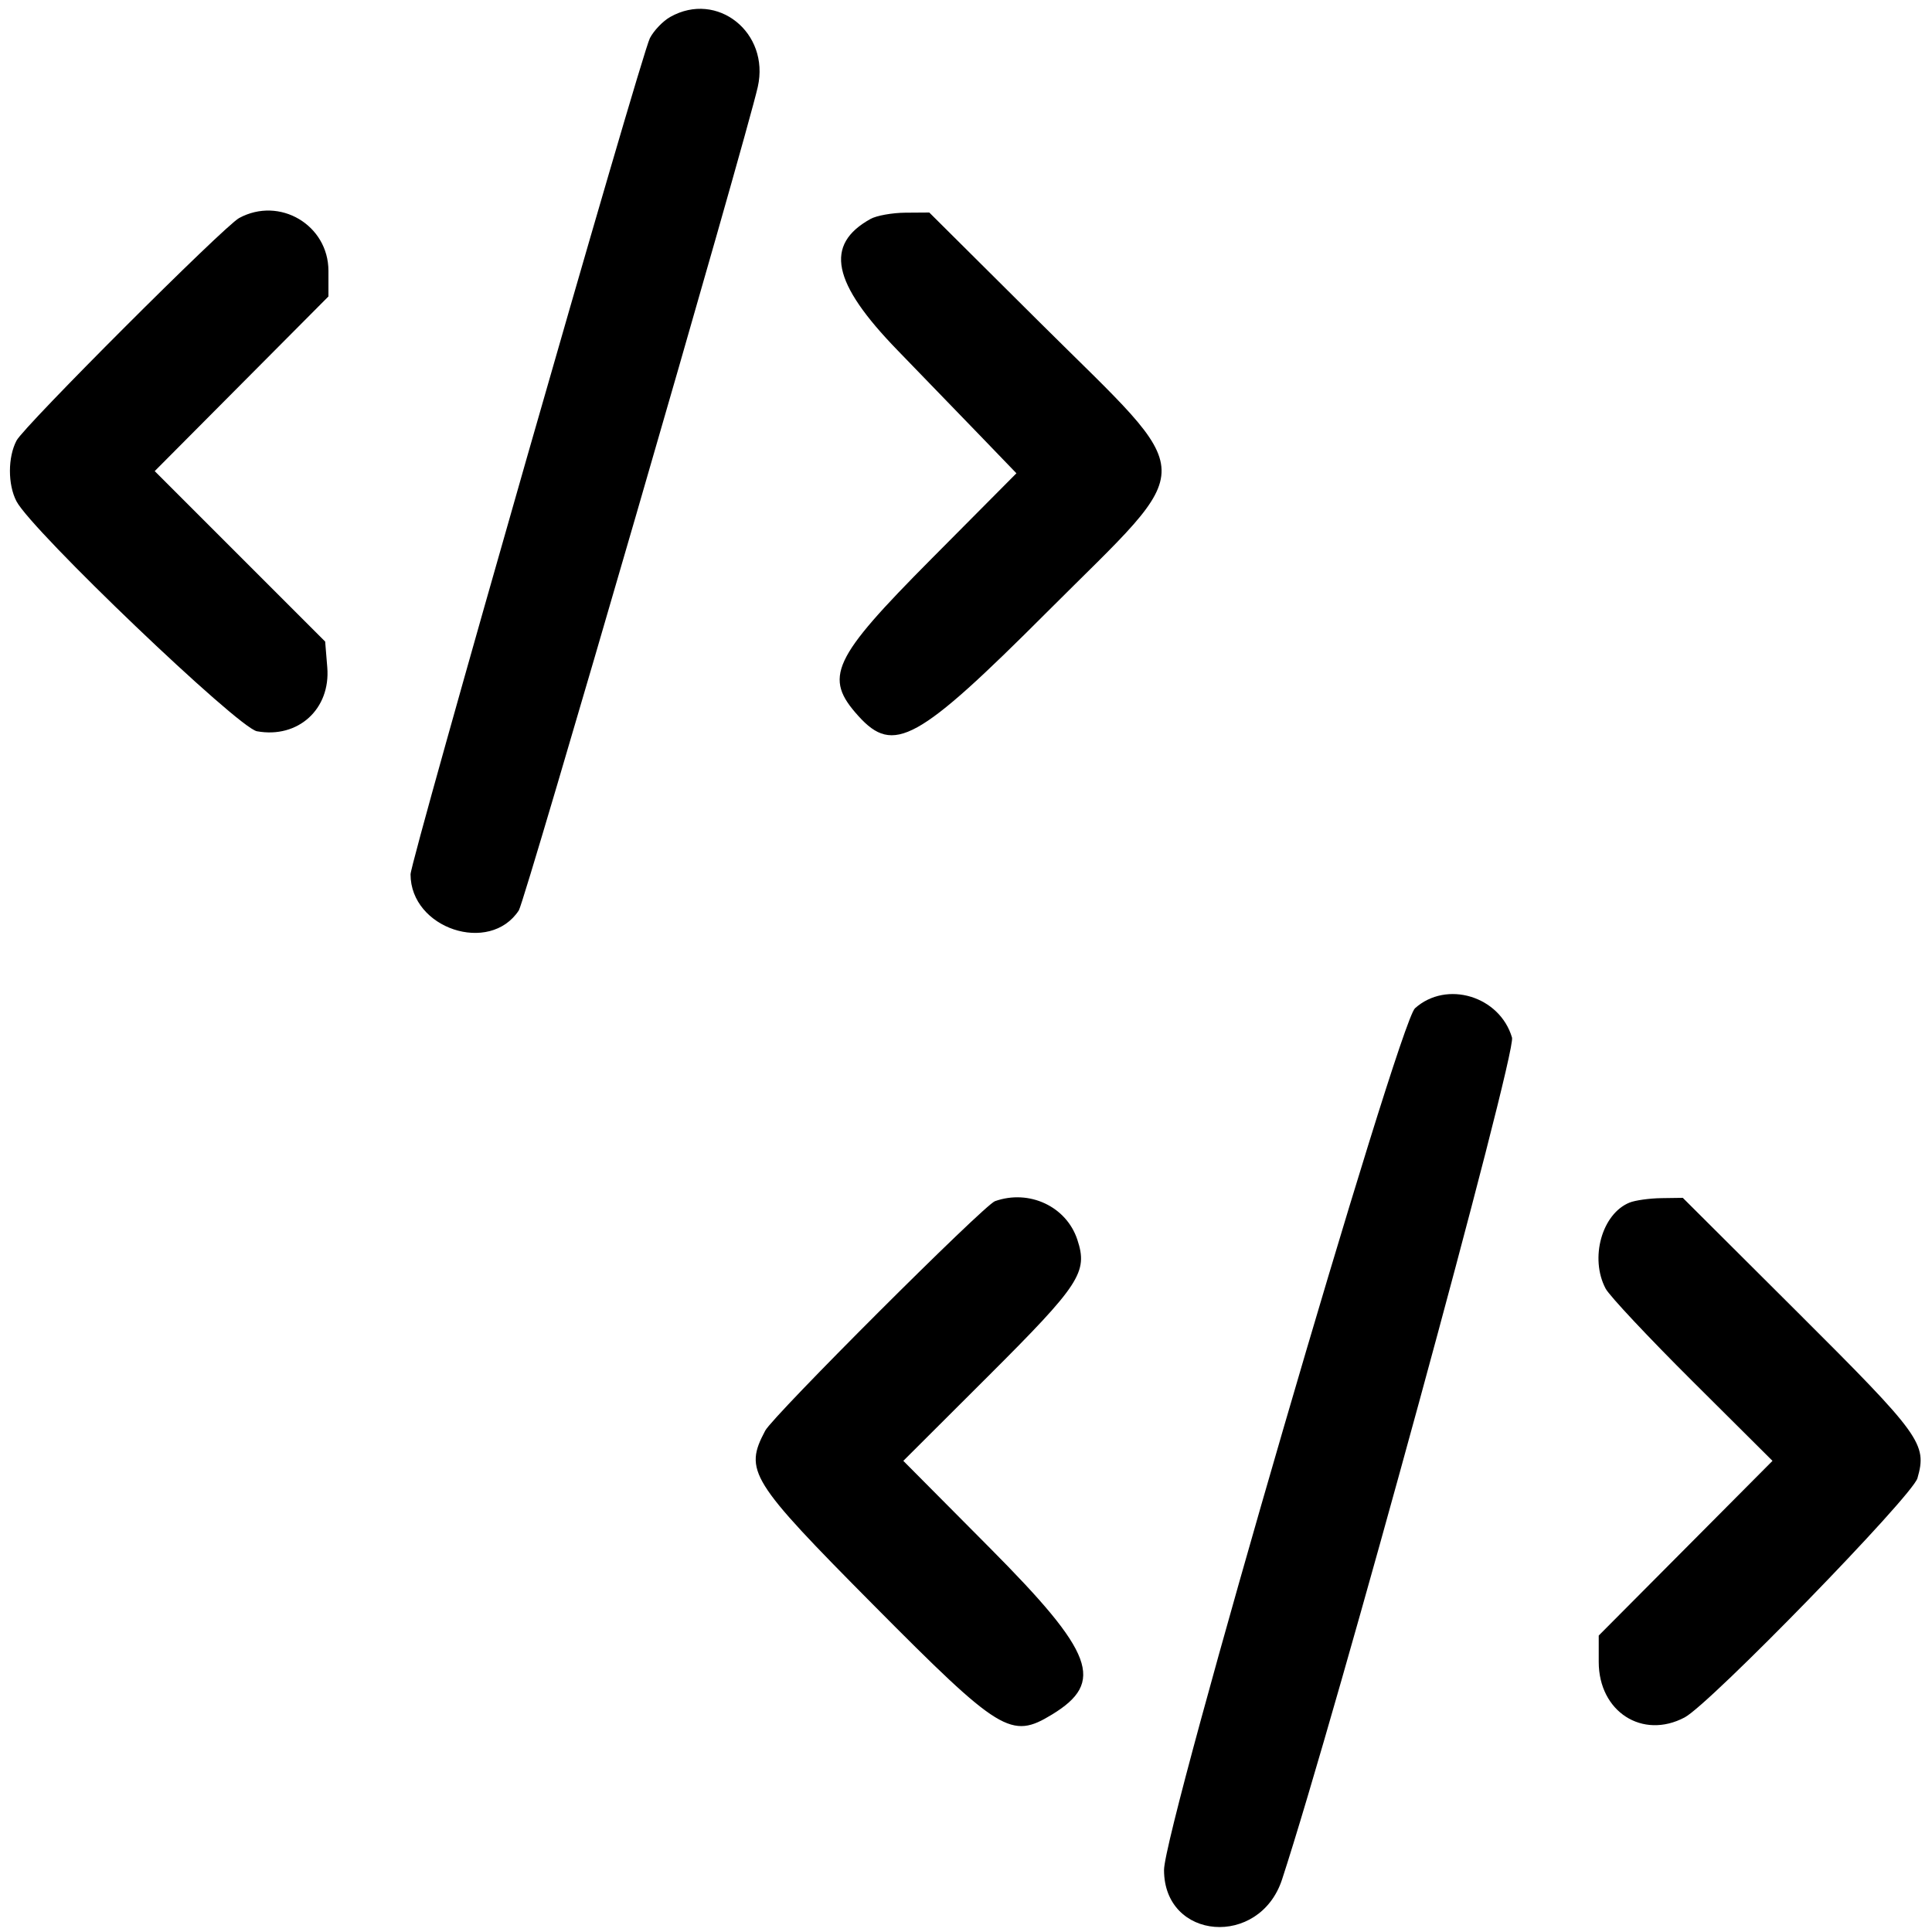
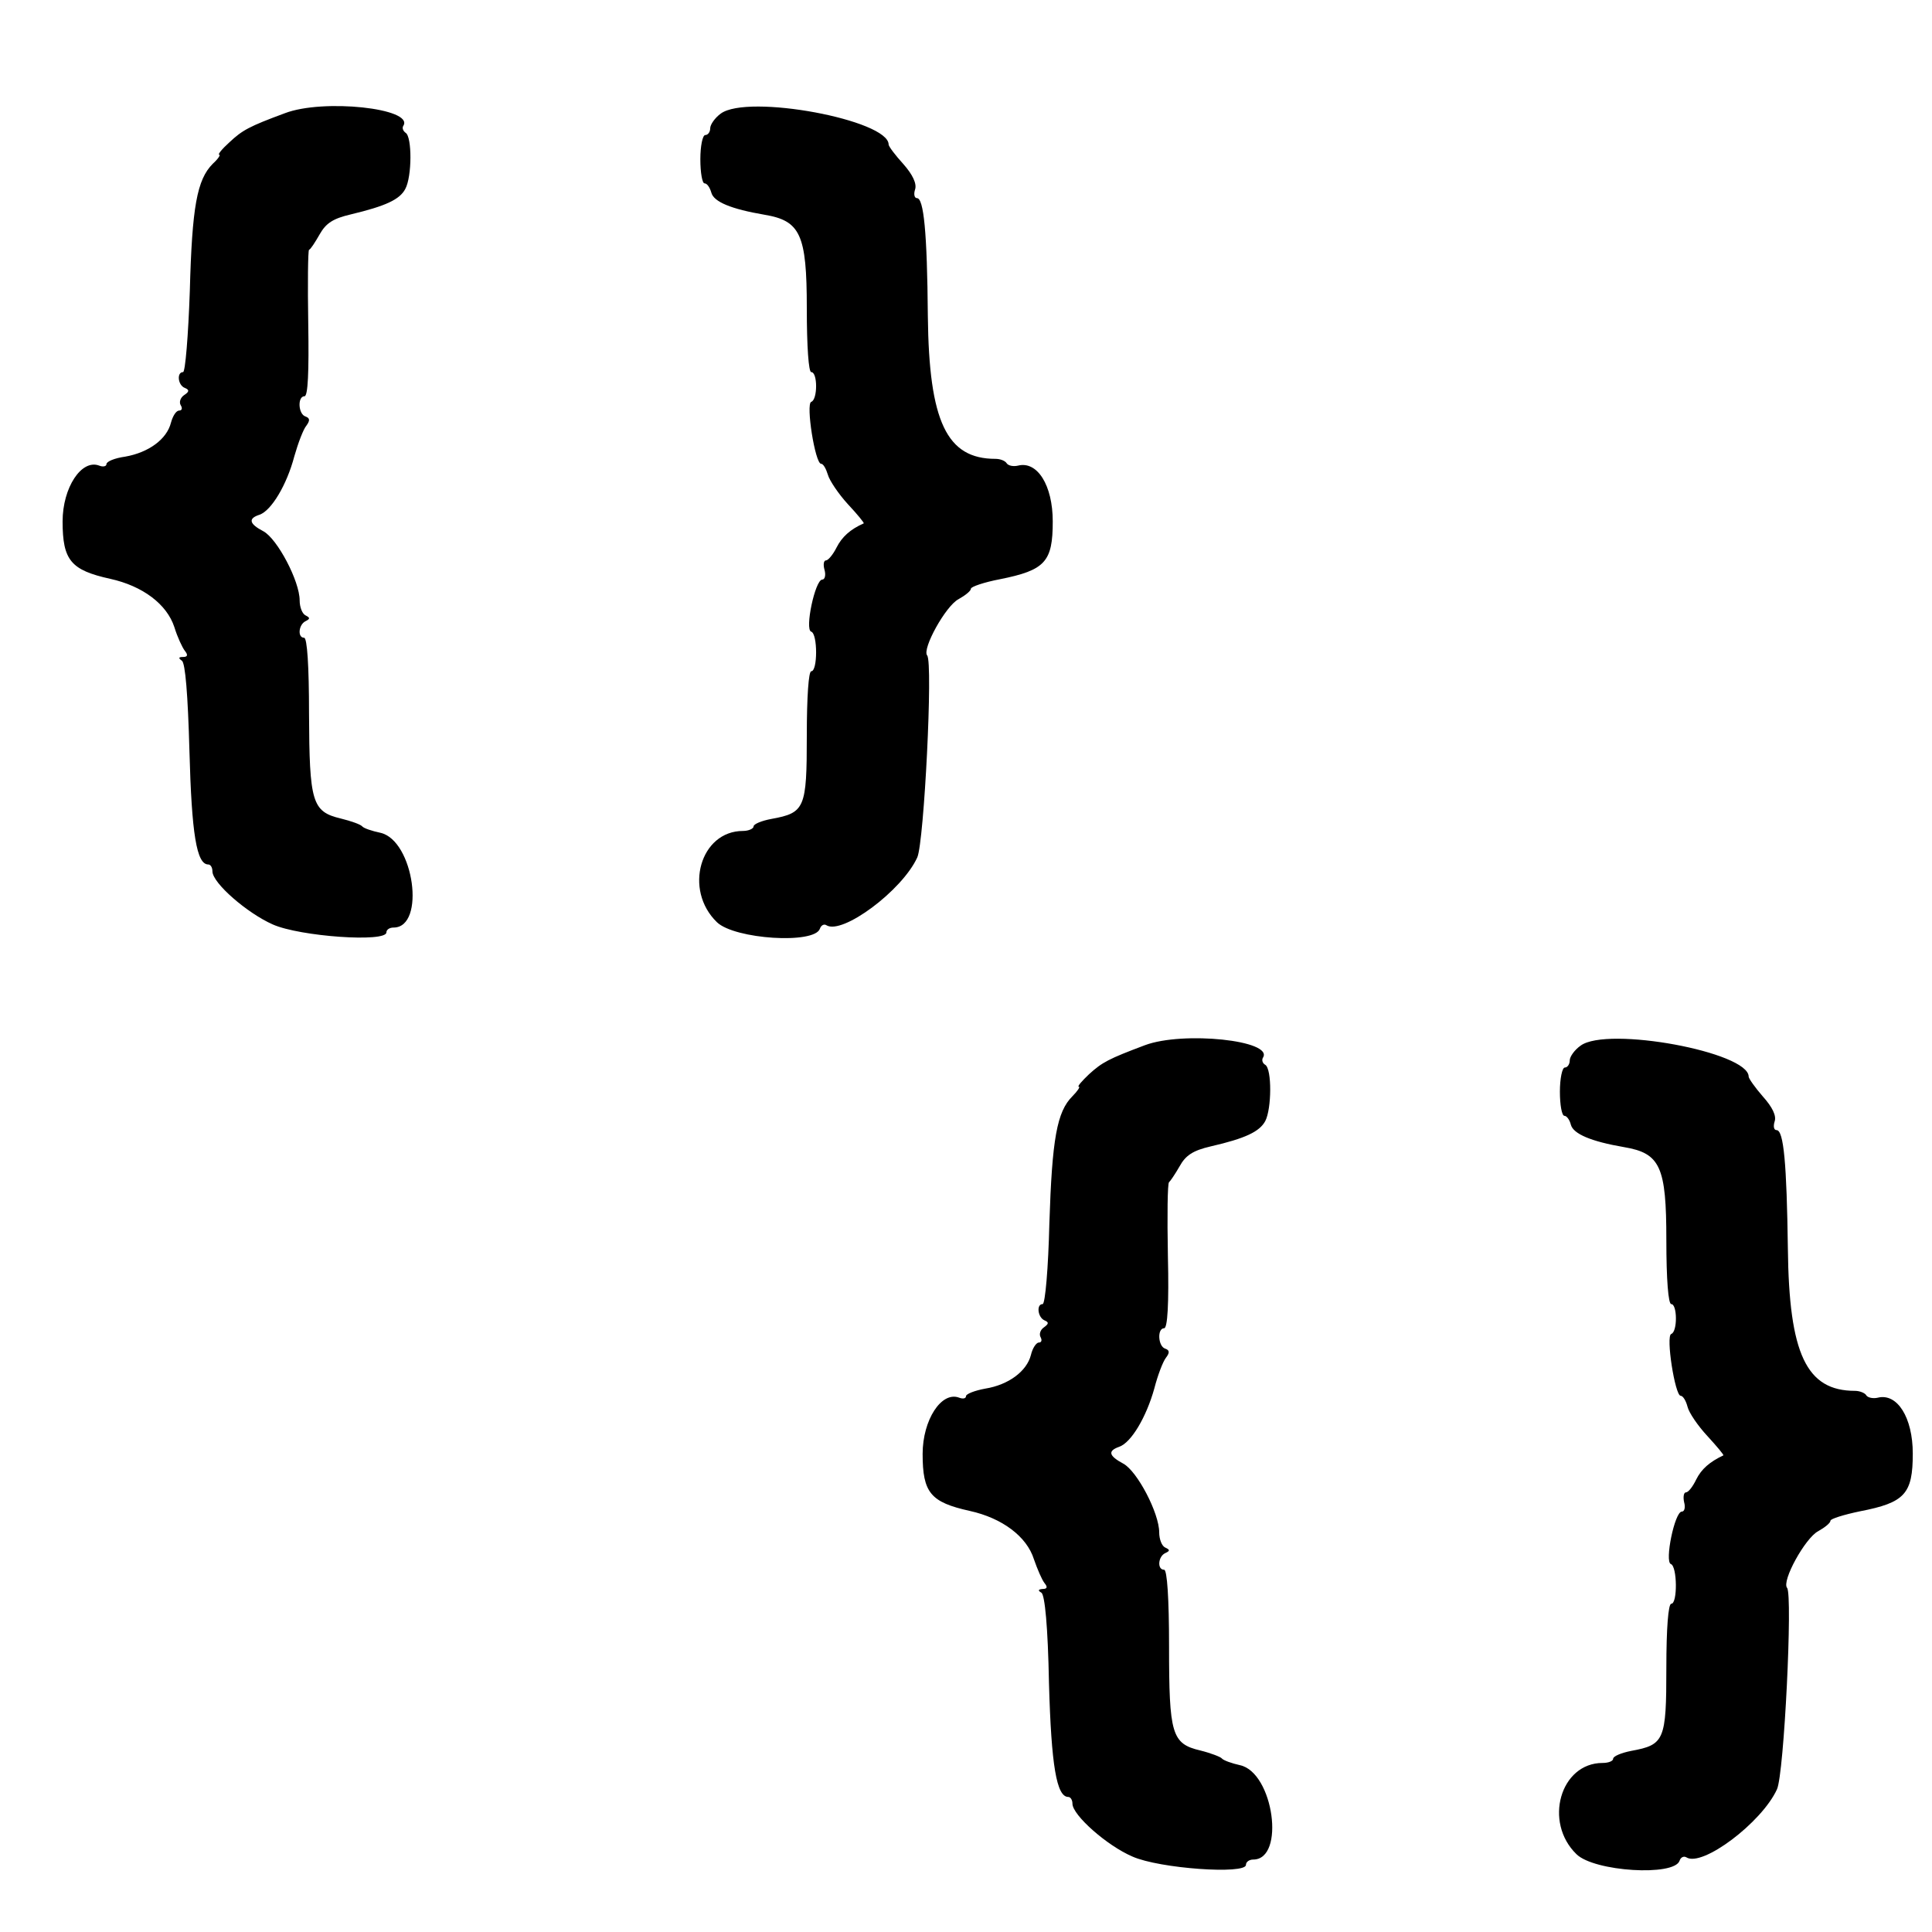
- <svg xmlns="http://www.w3.org/2000/svg" id="svg" width="400" height="400" viewBox="0, 0, 400,400">
-   <g id="svgg">
-     <path id="path0" d="M138.763 3.508 C 137.257 4.356,135.363 6.332,134.553 7.897 C 132.735 11.413,85.000 178.182,85.000 181.018 C 85.000 192.246,101.380 197.699,107.419 188.483 C 108.684 186.553,154.476 28.739,156.893 17.980 C 159.417 6.747,148.491 -1.975,138.763 3.508 M49.500 45.148 C 46.381 46.844,5.041 88.171,3.433 91.200 C 1.605 94.646,1.597 100.332,3.417 103.800 C 6.614 109.889,49.282 150.690,53.197 151.400 C 61.716 152.946,68.468 146.808,67.759 138.164 L 67.321 132.828 49.676 115.183 L 32.031 97.538 50.015 79.457 L 68.000 61.377 68.000 56.089 C 68.000 46.580,57.878 40.593,49.500 45.148 M180.241 45.325 C 170.642 50.656,172.255 58.536,185.805 72.500 C 191.142 78.000,198.868 85.985,202.974 90.244 L 210.439 97.989 192.801 115.744 C 172.237 136.447,170.478 140.241,177.728 148.252 C 185.006 156.294,189.957 153.562,216.827 126.673 C 248.570 94.908,248.702 99.995,215.275 66.750 L 192.400 44.000 187.450 44.035 C 184.728 44.055,181.484 44.635,180.241 45.325 M292.959 208.750 C 289.530 211.819,241.000 378.455,241.000 387.160 C 241.000 401.748,260.793 403.324,265.441 389.106 C 276.597 354.977,313.999 218.054,313.047 214.824 C 310.512 206.222,299.503 202.893,292.959 208.750 M206.000 248.689 C 203.737 249.490,160.082 293.095,158.433 296.200 C 154.017 304.521,155.248 306.504,180.856 332.317 C 207.094 358.764,209.338 360.140,217.810 354.974 C 228.807 348.270,226.558 342.245,204.930 320.478 L 187.024 302.455 204.538 284.978 C 223.640 265.916,225.280 263.408,223.053 256.661 C 220.781 249.776,213.088 246.179,206.000 248.689 M337.388 248.980 C 331.655 251.297,329.094 260.505,332.432 266.800 C 333.220 268.285,341.315 276.915,350.421 285.977 L 366.977 302.454 348.989 320.539 L 331.000 338.623 331.000 344.089 C 331.000 354.375,340.051 360.211,348.800 355.567 C 354.054 352.778,395.925 309.748,396.987 306.046 C 399.023 298.946,397.763 297.201,372.231 271.750 L 348.404 248.000 343.952 248.063 C 341.503 248.098,338.550 248.511,337.388 248.980 " stroke="none" fill="#000000" fill-rule="evenodd" />
+ <svg xmlns="http://www.w3.org/2000/svg" width="20px" height="20px" viewBox="0 0 20 20" version="1.1">
+   <g id="surface1">
+     <path style=" stroke:none;fill-rule:evenodd;fill:rgb(0%,0%,0%);fill-opacity:1;" d="M 2.949 1.172 C 2.578 1.309 2.508 1.348 2.375 1.473 C 2.297 1.543 2.25 1.602 2.27 1.602 C 2.285 1.602 2.258 1.645 2.203 1.695 C 2.039 1.859 1.988 2.141 1.965 3.012 C 1.949 3.473 1.918 3.852 1.895 3.852 C 1.828 3.852 1.84 3.988 1.914 4.016 C 1.961 4.035 1.961 4.055 1.906 4.09 C 1.867 4.117 1.852 4.164 1.871 4.195 C 1.891 4.227 1.883 4.25 1.855 4.25 C 1.824 4.25 1.789 4.305 1.77 4.375 C 1.727 4.547 1.539 4.684 1.297 4.727 C 1.188 4.742 1.102 4.777 1.102 4.805 C 1.102 4.828 1.066 4.836 1.027 4.82 C 0.844 4.75 0.648 5.047 0.648 5.398 C 0.648 5.801 0.734 5.902 1.141 5.992 C 1.477 6.066 1.727 6.254 1.805 6.492 C 1.836 6.594 1.887 6.703 1.914 6.738 C 1.949 6.781 1.941 6.801 1.895 6.801 C 1.848 6.801 1.844 6.812 1.883 6.84 C 1.918 6.863 1.945 7.188 1.961 7.773 C 1.984 8.633 2.035 8.949 2.156 8.949 C 2.18 8.949 2.199 8.98 2.199 9.02 C 2.199 9.141 2.559 9.453 2.824 9.57 C 3.105 9.695 4 9.758 4 9.652 C 4 9.625 4.031 9.602 4.074 9.602 C 4.41 9.602 4.285 8.699 3.938 8.621 C 3.848 8.602 3.766 8.574 3.75 8.555 C 3.734 8.535 3.637 8.5 3.527 8.473 C 3.23 8.402 3.203 8.305 3.199 7.387 C 3.199 6.895 3.18 6.602 3.148 6.602 C 3.078 6.602 3.09 6.465 3.164 6.43 C 3.211 6.406 3.211 6.395 3.164 6.371 C 3.129 6.355 3.102 6.285 3.102 6.215 C 3.102 6.016 2.871 5.578 2.727 5.5 C 2.578 5.422 2.566 5.367 2.688 5.328 C 2.809 5.285 2.969 5.02 3.047 4.723 C 3.086 4.586 3.141 4.441 3.172 4.406 C 3.211 4.352 3.207 4.328 3.164 4.312 C 3.086 4.289 3.078 4.102 3.152 4.102 C 3.188 4.102 3.199 3.852 3.191 3.352 C 3.184 2.938 3.188 2.594 3.199 2.586 C 3.215 2.582 3.262 2.508 3.309 2.426 C 3.375 2.309 3.449 2.262 3.633 2.219 C 3.992 2.133 4.137 2.066 4.195 1.957 C 4.266 1.828 4.266 1.414 4.199 1.375 C 4.172 1.355 4.16 1.324 4.176 1.301 C 4.285 1.121 3.344 1.02 2.949 1.172 M 7.461 1.176 C 7.402 1.219 7.352 1.289 7.352 1.328 C 7.352 1.367 7.328 1.398 7.301 1.398 C 7.273 1.398 7.25 1.512 7.25 1.648 C 7.25 1.789 7.27 1.898 7.293 1.898 C 7.32 1.898 7.348 1.941 7.363 1.992 C 7.387 2.09 7.57 2.164 7.914 2.223 C 8.285 2.285 8.352 2.426 8.352 3.188 C 8.352 3.594 8.371 3.852 8.398 3.852 C 8.465 3.852 8.465 4.137 8.398 4.16 C 8.34 4.18 8.438 4.801 8.5 4.801 C 8.523 4.801 8.551 4.852 8.57 4.914 C 8.586 4.973 8.68 5.113 8.777 5.219 C 8.875 5.324 8.949 5.414 8.941 5.418 C 8.801 5.48 8.715 5.559 8.66 5.668 C 8.625 5.738 8.574 5.801 8.551 5.801 C 8.527 5.801 8.52 5.844 8.535 5.898 C 8.551 5.953 8.539 6 8.512 6 C 8.438 6 8.328 6.52 8.398 6.539 C 8.465 6.562 8.465 6.949 8.398 6.949 C 8.371 6.949 8.352 7.207 8.352 7.617 C 8.352 8.367 8.332 8.414 7.988 8.477 C 7.883 8.496 7.801 8.531 7.801 8.555 C 7.801 8.578 7.75 8.602 7.691 8.602 C 7.25 8.602 7.074 9.211 7.422 9.547 C 7.605 9.723 8.434 9.777 8.488 9.613 C 8.5 9.578 8.531 9.562 8.555 9.578 C 8.719 9.68 9.34 9.219 9.496 8.875 C 9.566 8.715 9.66 6.859 9.598 6.785 C 9.543 6.719 9.789 6.273 9.922 6.203 C 9.992 6.164 10.051 6.117 10.051 6.094 C 10.051 6.074 10.188 6.027 10.352 5.996 C 10.82 5.902 10.898 5.816 10.898 5.398 C 10.898 5.023 10.738 4.77 10.539 4.82 C 10.488 4.832 10.438 4.82 10.422 4.797 C 10.406 4.77 10.355 4.75 10.305 4.75 C 9.801 4.75 9.617 4.367 9.605 3.273 C 9.598 2.398 9.562 2.051 9.492 2.051 C 9.465 2.051 9.457 2.008 9.473 1.961 C 9.492 1.902 9.449 1.809 9.352 1.699 C 9.27 1.609 9.199 1.516 9.199 1.496 C 9.199 1.242 7.742 0.969 7.461 1.176 M 11.852 10.82 C 11.477 10.961 11.41 10.996 11.273 11.121 C 11.199 11.191 11.148 11.25 11.168 11.25 C 11.184 11.25 11.156 11.293 11.102 11.348 C 10.941 11.508 10.891 11.789 10.863 12.664 C 10.852 13.125 10.82 13.5 10.793 13.5 C 10.727 13.5 10.742 13.637 10.812 13.668 C 10.859 13.688 10.859 13.703 10.805 13.742 C 10.77 13.766 10.754 13.812 10.773 13.844 C 10.789 13.875 10.781 13.898 10.754 13.898 C 10.727 13.898 10.688 13.957 10.672 14.027 C 10.629 14.195 10.441 14.336 10.199 14.375 C 10.09 14.395 10 14.43 10 14.453 C 10 14.477 9.969 14.484 9.93 14.469 C 9.746 14.398 9.551 14.699 9.551 15.051 C 9.551 15.453 9.633 15.551 10.039 15.641 C 10.375 15.715 10.629 15.906 10.703 16.141 C 10.738 16.242 10.785 16.352 10.812 16.387 C 10.848 16.43 10.84 16.449 10.793 16.449 C 10.746 16.453 10.742 16.465 10.781 16.488 C 10.816 16.512 10.848 16.836 10.859 17.426 C 10.883 18.281 10.938 18.602 11.059 18.602 C 11.082 18.602 11.102 18.633 11.102 18.672 C 11.102 18.789 11.457 19.105 11.723 19.219 C 12.004 19.344 12.898 19.406 12.898 19.305 C 12.898 19.273 12.934 19.25 12.973 19.25 C 13.309 19.25 13.184 18.348 12.836 18.273 C 12.75 18.254 12.664 18.223 12.648 18.203 C 12.637 18.188 12.535 18.148 12.426 18.121 C 12.129 18.051 12.102 17.953 12.102 17.039 C 12.102 16.547 12.082 16.25 12.051 16.25 C 11.977 16.25 11.988 16.113 12.062 16.078 C 12.113 16.055 12.113 16.043 12.062 16.02 C 12.027 16.004 12 15.934 12 15.863 C 12 15.664 11.773 15.23 11.629 15.152 C 11.477 15.07 11.465 15.02 11.586 14.977 C 11.711 14.934 11.867 14.668 11.949 14.375 C 11.984 14.238 12.039 14.094 12.07 14.055 C 12.109 14.004 12.109 13.977 12.062 13.961 C 11.988 13.938 11.977 13.75 12.051 13.75 C 12.086 13.75 12.102 13.5 12.09 13 C 12.082 12.586 12.086 12.246 12.102 12.238 C 12.113 12.23 12.164 12.156 12.211 12.074 C 12.273 11.961 12.348 11.91 12.535 11.867 C 12.891 11.785 13.039 11.715 13.098 11.605 C 13.164 11.48 13.168 11.066 13.098 11.023 C 13.07 11.008 13.059 10.973 13.074 10.949 C 13.188 10.77 12.246 10.672 11.852 10.82 M 16.363 10.824 C 16.301 10.867 16.25 10.938 16.25 10.977 C 16.25 11.016 16.227 11.051 16.199 11.051 C 16.172 11.051 16.148 11.164 16.148 11.301 C 16.148 11.438 16.168 11.551 16.195 11.551 C 16.219 11.551 16.25 11.594 16.262 11.645 C 16.289 11.738 16.469 11.816 16.812 11.875 C 17.188 11.938 17.25 12.078 17.25 12.836 C 17.25 13.246 17.27 13.5 17.301 13.5 C 17.363 13.5 17.367 13.785 17.301 13.809 C 17.242 13.828 17.34 14.449 17.398 14.449 C 17.422 14.449 17.453 14.5 17.469 14.562 C 17.484 14.625 17.578 14.762 17.676 14.867 C 17.773 14.973 17.848 15.062 17.84 15.066 C 17.699 15.133 17.613 15.207 17.559 15.316 C 17.523 15.391 17.477 15.449 17.453 15.449 C 17.43 15.449 17.422 15.496 17.434 15.551 C 17.449 15.605 17.438 15.648 17.41 15.648 C 17.336 15.648 17.23 16.168 17.297 16.191 C 17.363 16.215 17.367 16.602 17.301 16.602 C 17.27 16.602 17.25 16.855 17.25 17.266 C 17.25 18.016 17.23 18.062 16.887 18.125 C 16.785 18.145 16.699 18.18 16.699 18.207 C 16.699 18.23 16.652 18.25 16.59 18.25 C 16.152 18.25 15.977 18.863 16.32 19.195 C 16.504 19.375 17.332 19.426 17.387 19.262 C 17.398 19.227 17.43 19.211 17.457 19.227 C 17.621 19.332 18.238 18.867 18.395 18.523 C 18.469 18.367 18.559 16.508 18.5 16.438 C 18.441 16.367 18.688 15.922 18.82 15.852 C 18.891 15.812 18.949 15.766 18.949 15.742 C 18.949 15.723 19.086 15.68 19.254 15.645 C 19.719 15.555 19.801 15.465 19.801 15.047 C 19.801 14.676 19.641 14.418 19.438 14.469 C 19.391 14.48 19.336 14.469 19.32 14.445 C 19.309 14.422 19.254 14.398 19.203 14.398 C 18.699 14.398 18.52 14.016 18.508 12.926 C 18.496 12.047 18.465 11.699 18.391 11.699 C 18.363 11.699 18.355 11.66 18.371 11.609 C 18.391 11.551 18.348 11.461 18.25 11.352 C 18.168 11.258 18.102 11.164 18.102 11.145 C 18.102 10.891 16.641 10.621 16.363 10.824 " />
  </g>
</svg>
